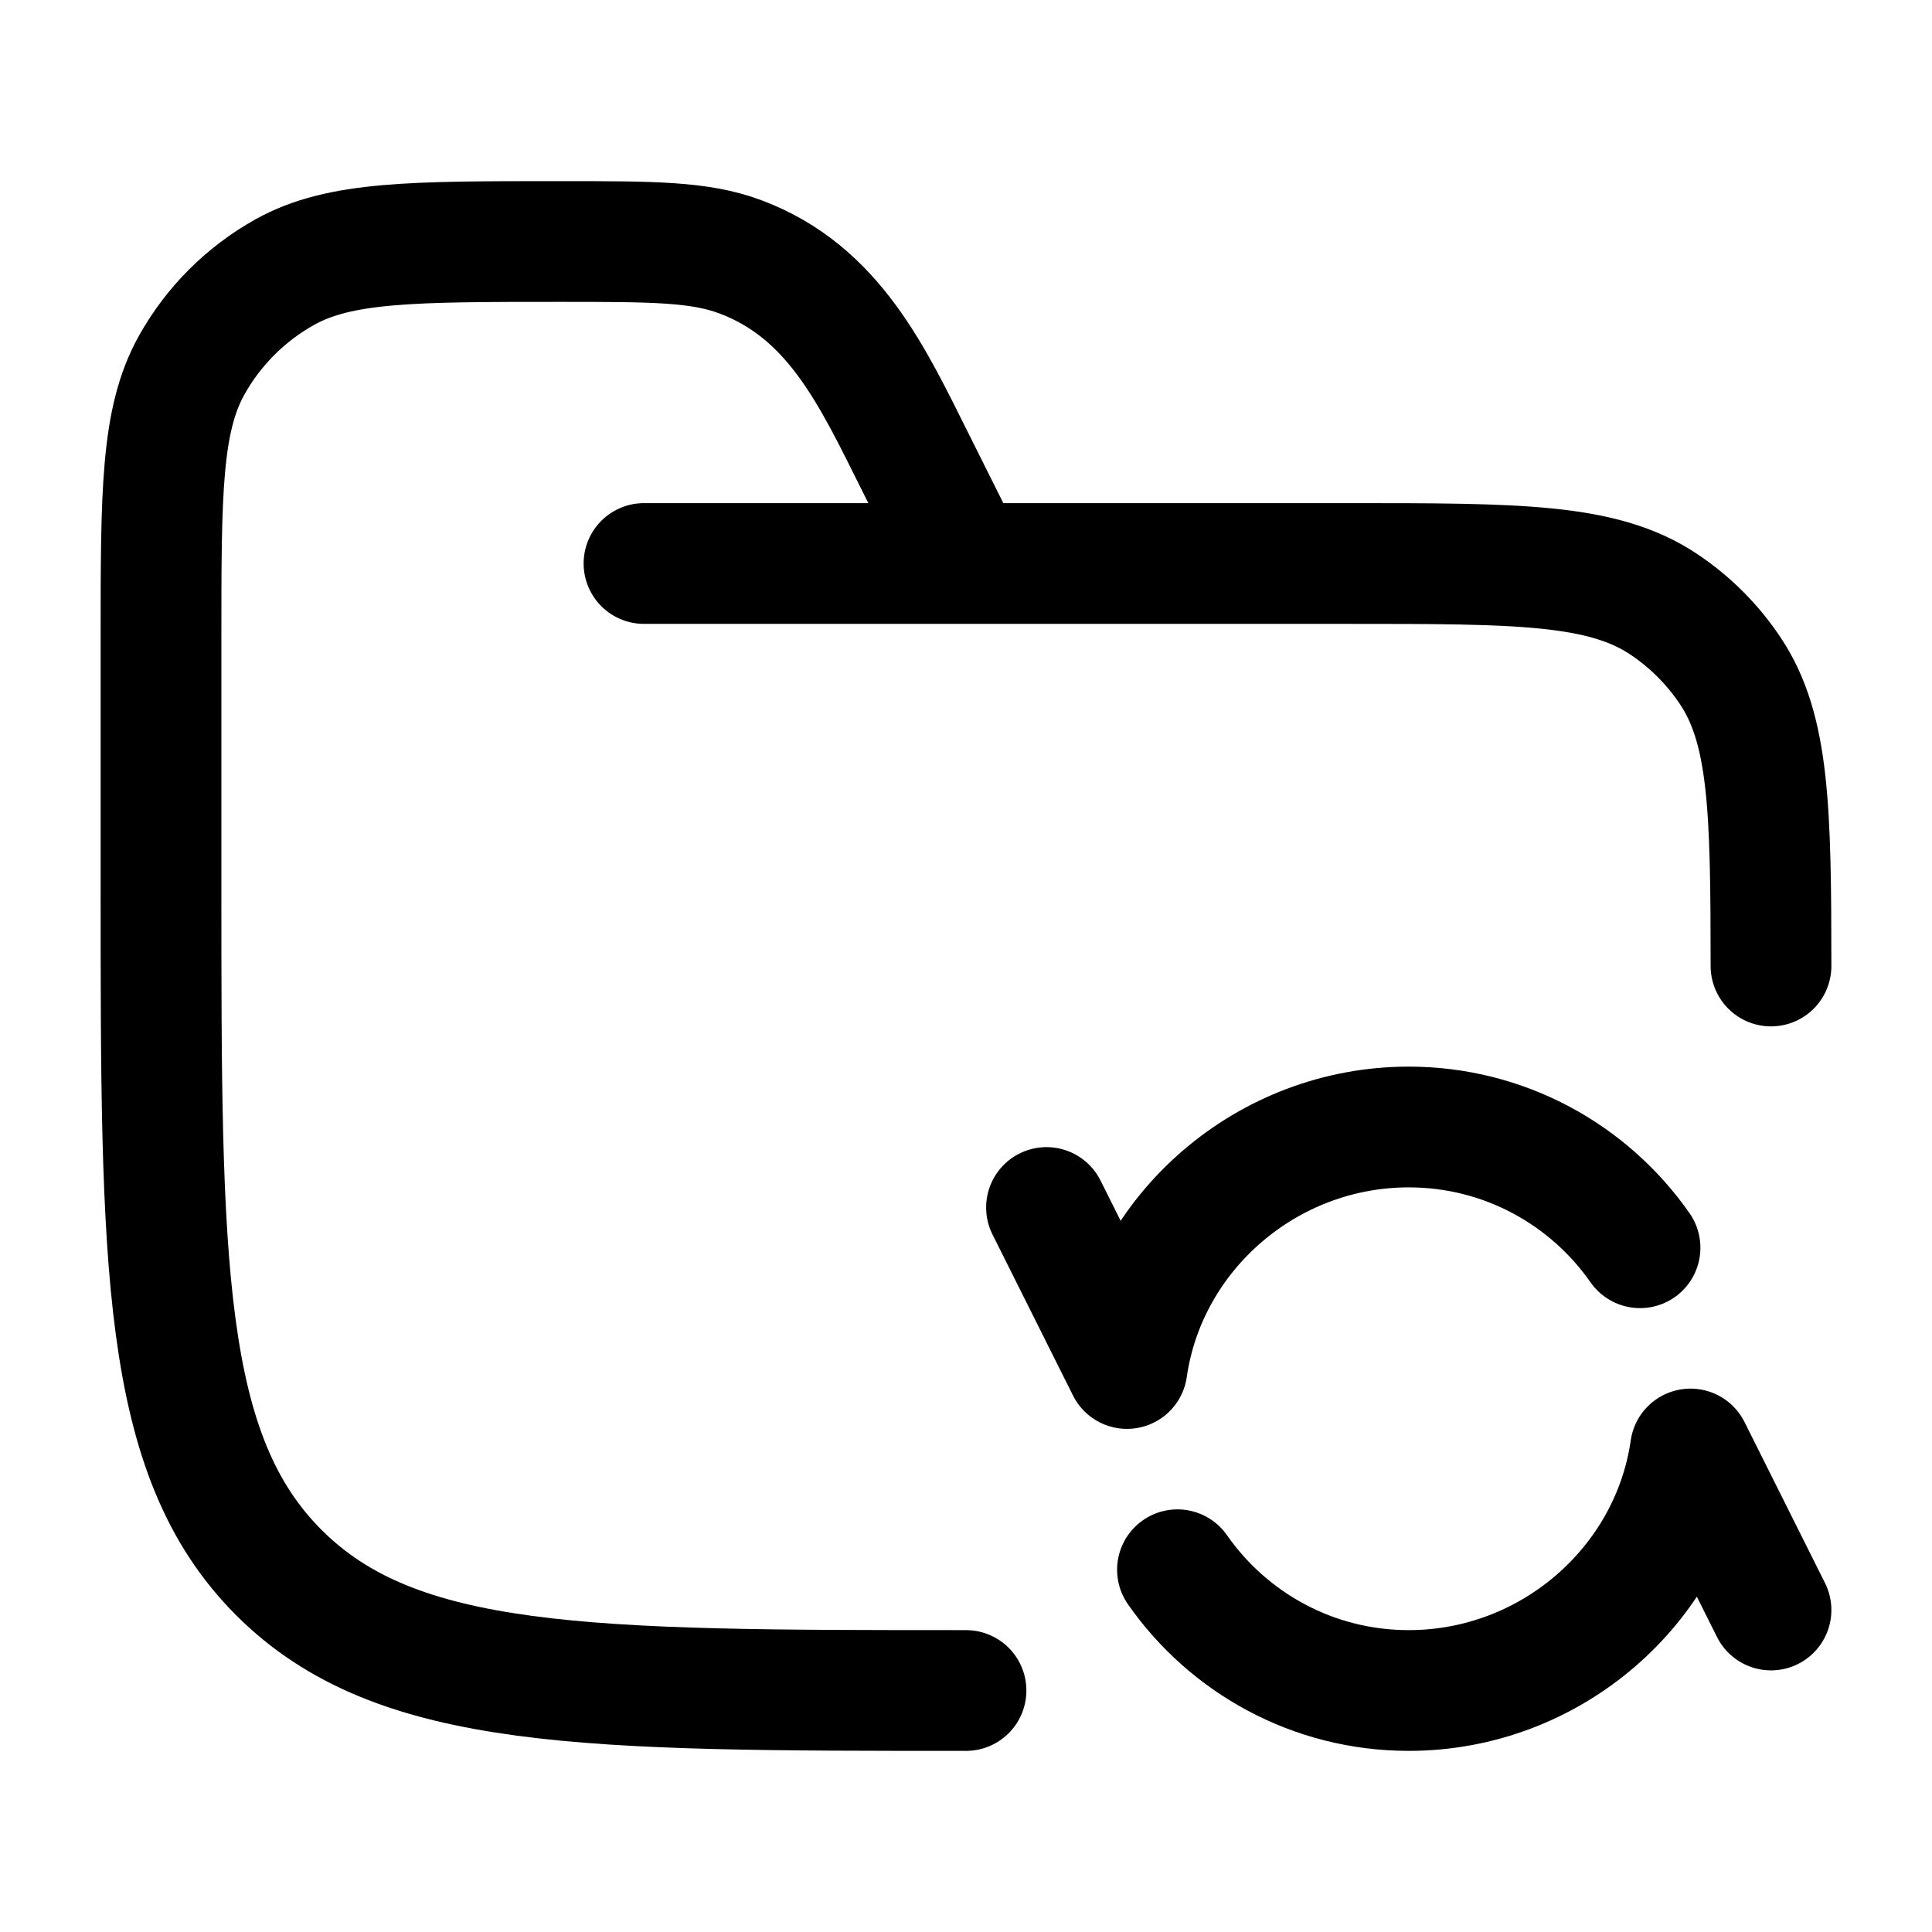
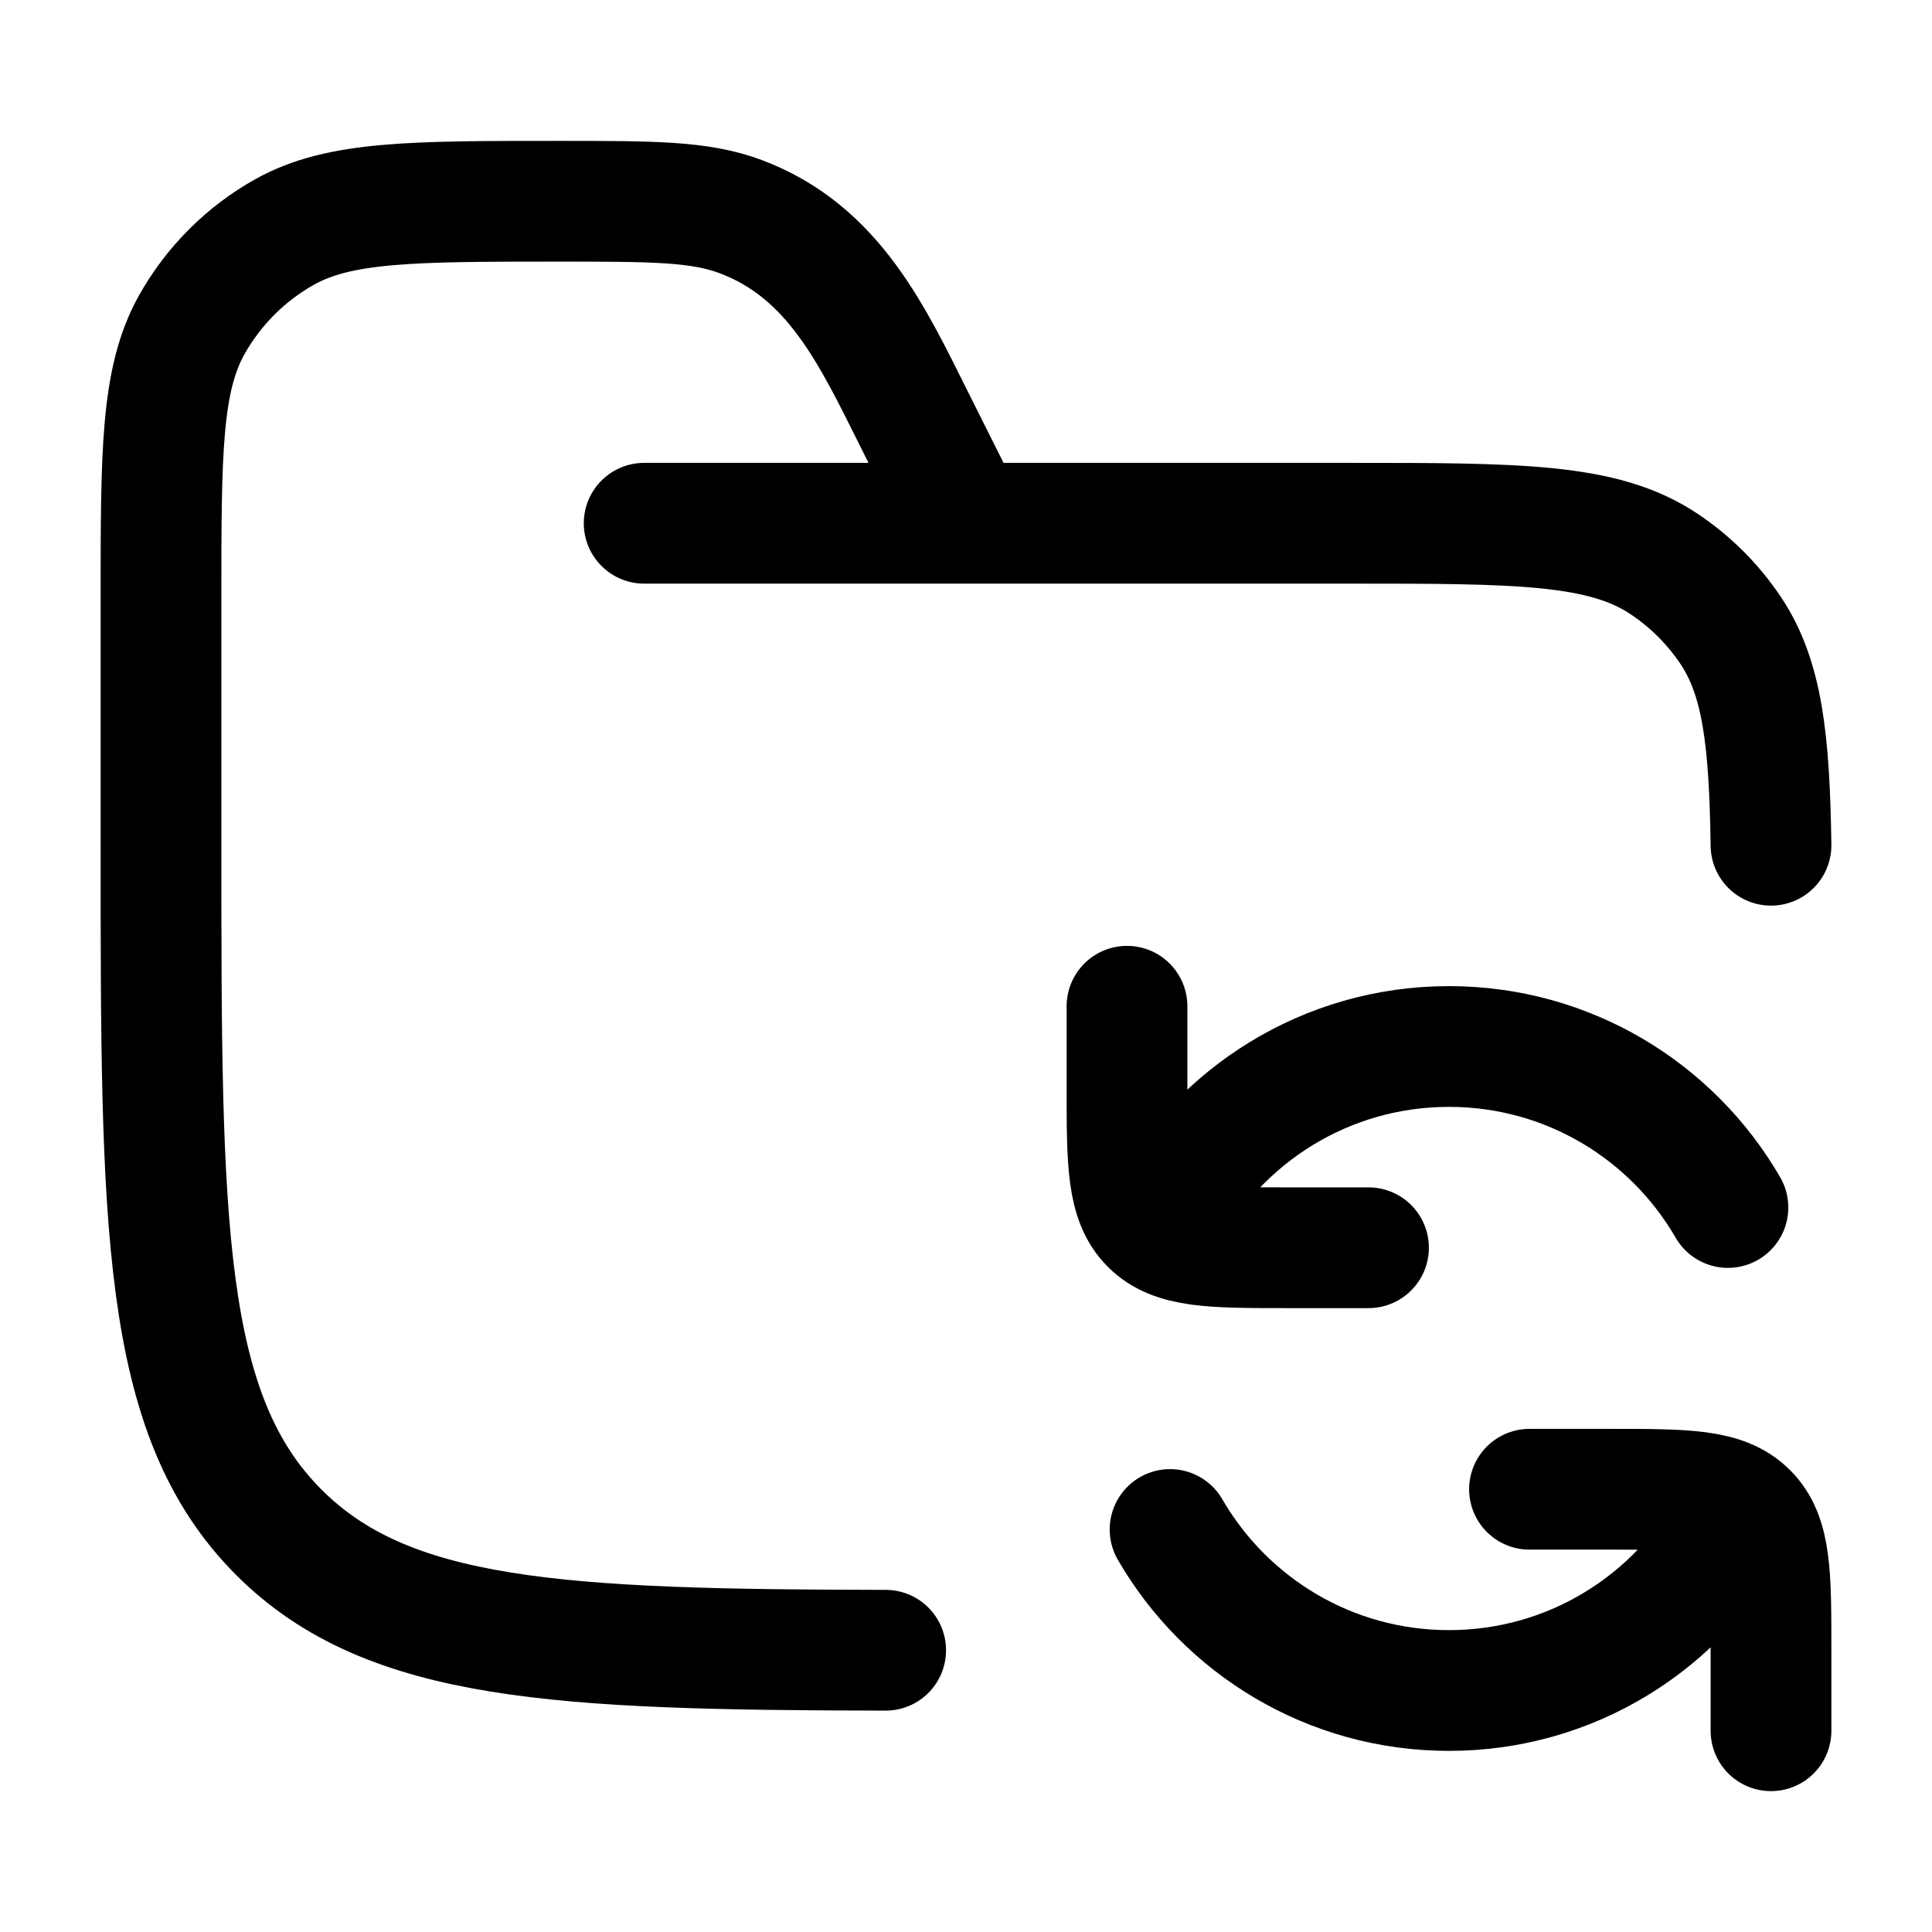
<svg xmlns="http://www.w3.org/2000/svg" width="24" height="24" viewBox="0 0 24 24" fill="none">
-   <path d="M12 21C7.286 21 4.929 21 3.464 19.535C2 18.071 2 15.714 2 11V7.944C2 6.128 2 5.22 2.38 4.538C2.651 4.052 3.052 3.651 3.538 3.38C4.22 3 5.128 3 6.944 3C8.108 3 8.69 3 9.199 3.191C10.362 3.627 10.842 4.684 11.367 5.733L12 7M8 7H16.75C18.857 7 19.91 7 20.667 7.506C20.994 7.724 21.276 8.006 21.494 8.333C21.98 9.059 21.999 10.059 22 12" stroke="currentColor" stroke-linecap="round" stroke-width="1.5" />
-   <path d="M13 15L14 17C14.243 15.304 15.737 14 17.5 14C18.689 14 19.74 14.593 20.373 15.5M22 20L21 18C20.757 19.696 19.263 21 17.5 21C16.311 21 15.26 20.407 14.627 19.5" stroke="currentColor" stroke-linecap="round" stroke-linejoin="round" stroke-width="1.5" />
+   <path d="M8.002 6.5H16.754C18.861 6.5 19.915 6.5 20.672 7.006C21 7.225 21.281 7.506 21.5 7.833C21.894 8.423 21.981 9.193 22 10.5M12.003 6.5L11.369 5.233C10.844 4.184 10.364 3.127 9.201 2.691C8.692 2.5 8.11 2.5 6.946 2.5C5.129 2.5 4.22 2.5 3.538 2.88C3.053 3.151 2.652 3.552 2.38 4.038C2 4.72 2 5.628 2 7.444V10.5C2 15.214 2 17.572 3.465 19.036C4.822 20.393 6.946 20.493 11.002 20.5" stroke="currentColor" stroke-linecap="round" stroke-linejoin="round" stroke-width="1.5" />
+   <path d="M21.465 15C20.773 13.804 19.481 13 18 13C16.473 13 15.145 13.856 14.471 15.115M14.535 19C15.227 20.196 16.519 21 18 21C19.523 21 20.847 20.149 21.522 18.897M17 15.5H16C15.057 15.5 14.586 15.5 14.293 15.207C14 14.914 14 14.443 14 13.5V12.5M19 18.5H20C20.943 18.5 21.414 18.5 21.707 18.793C22 19.086 22 19.557 22 20.5V21.5" stroke="currentColor" stroke-linecap="round" stroke-linejoin="round" stroke-width="1.5" />
</svg>
